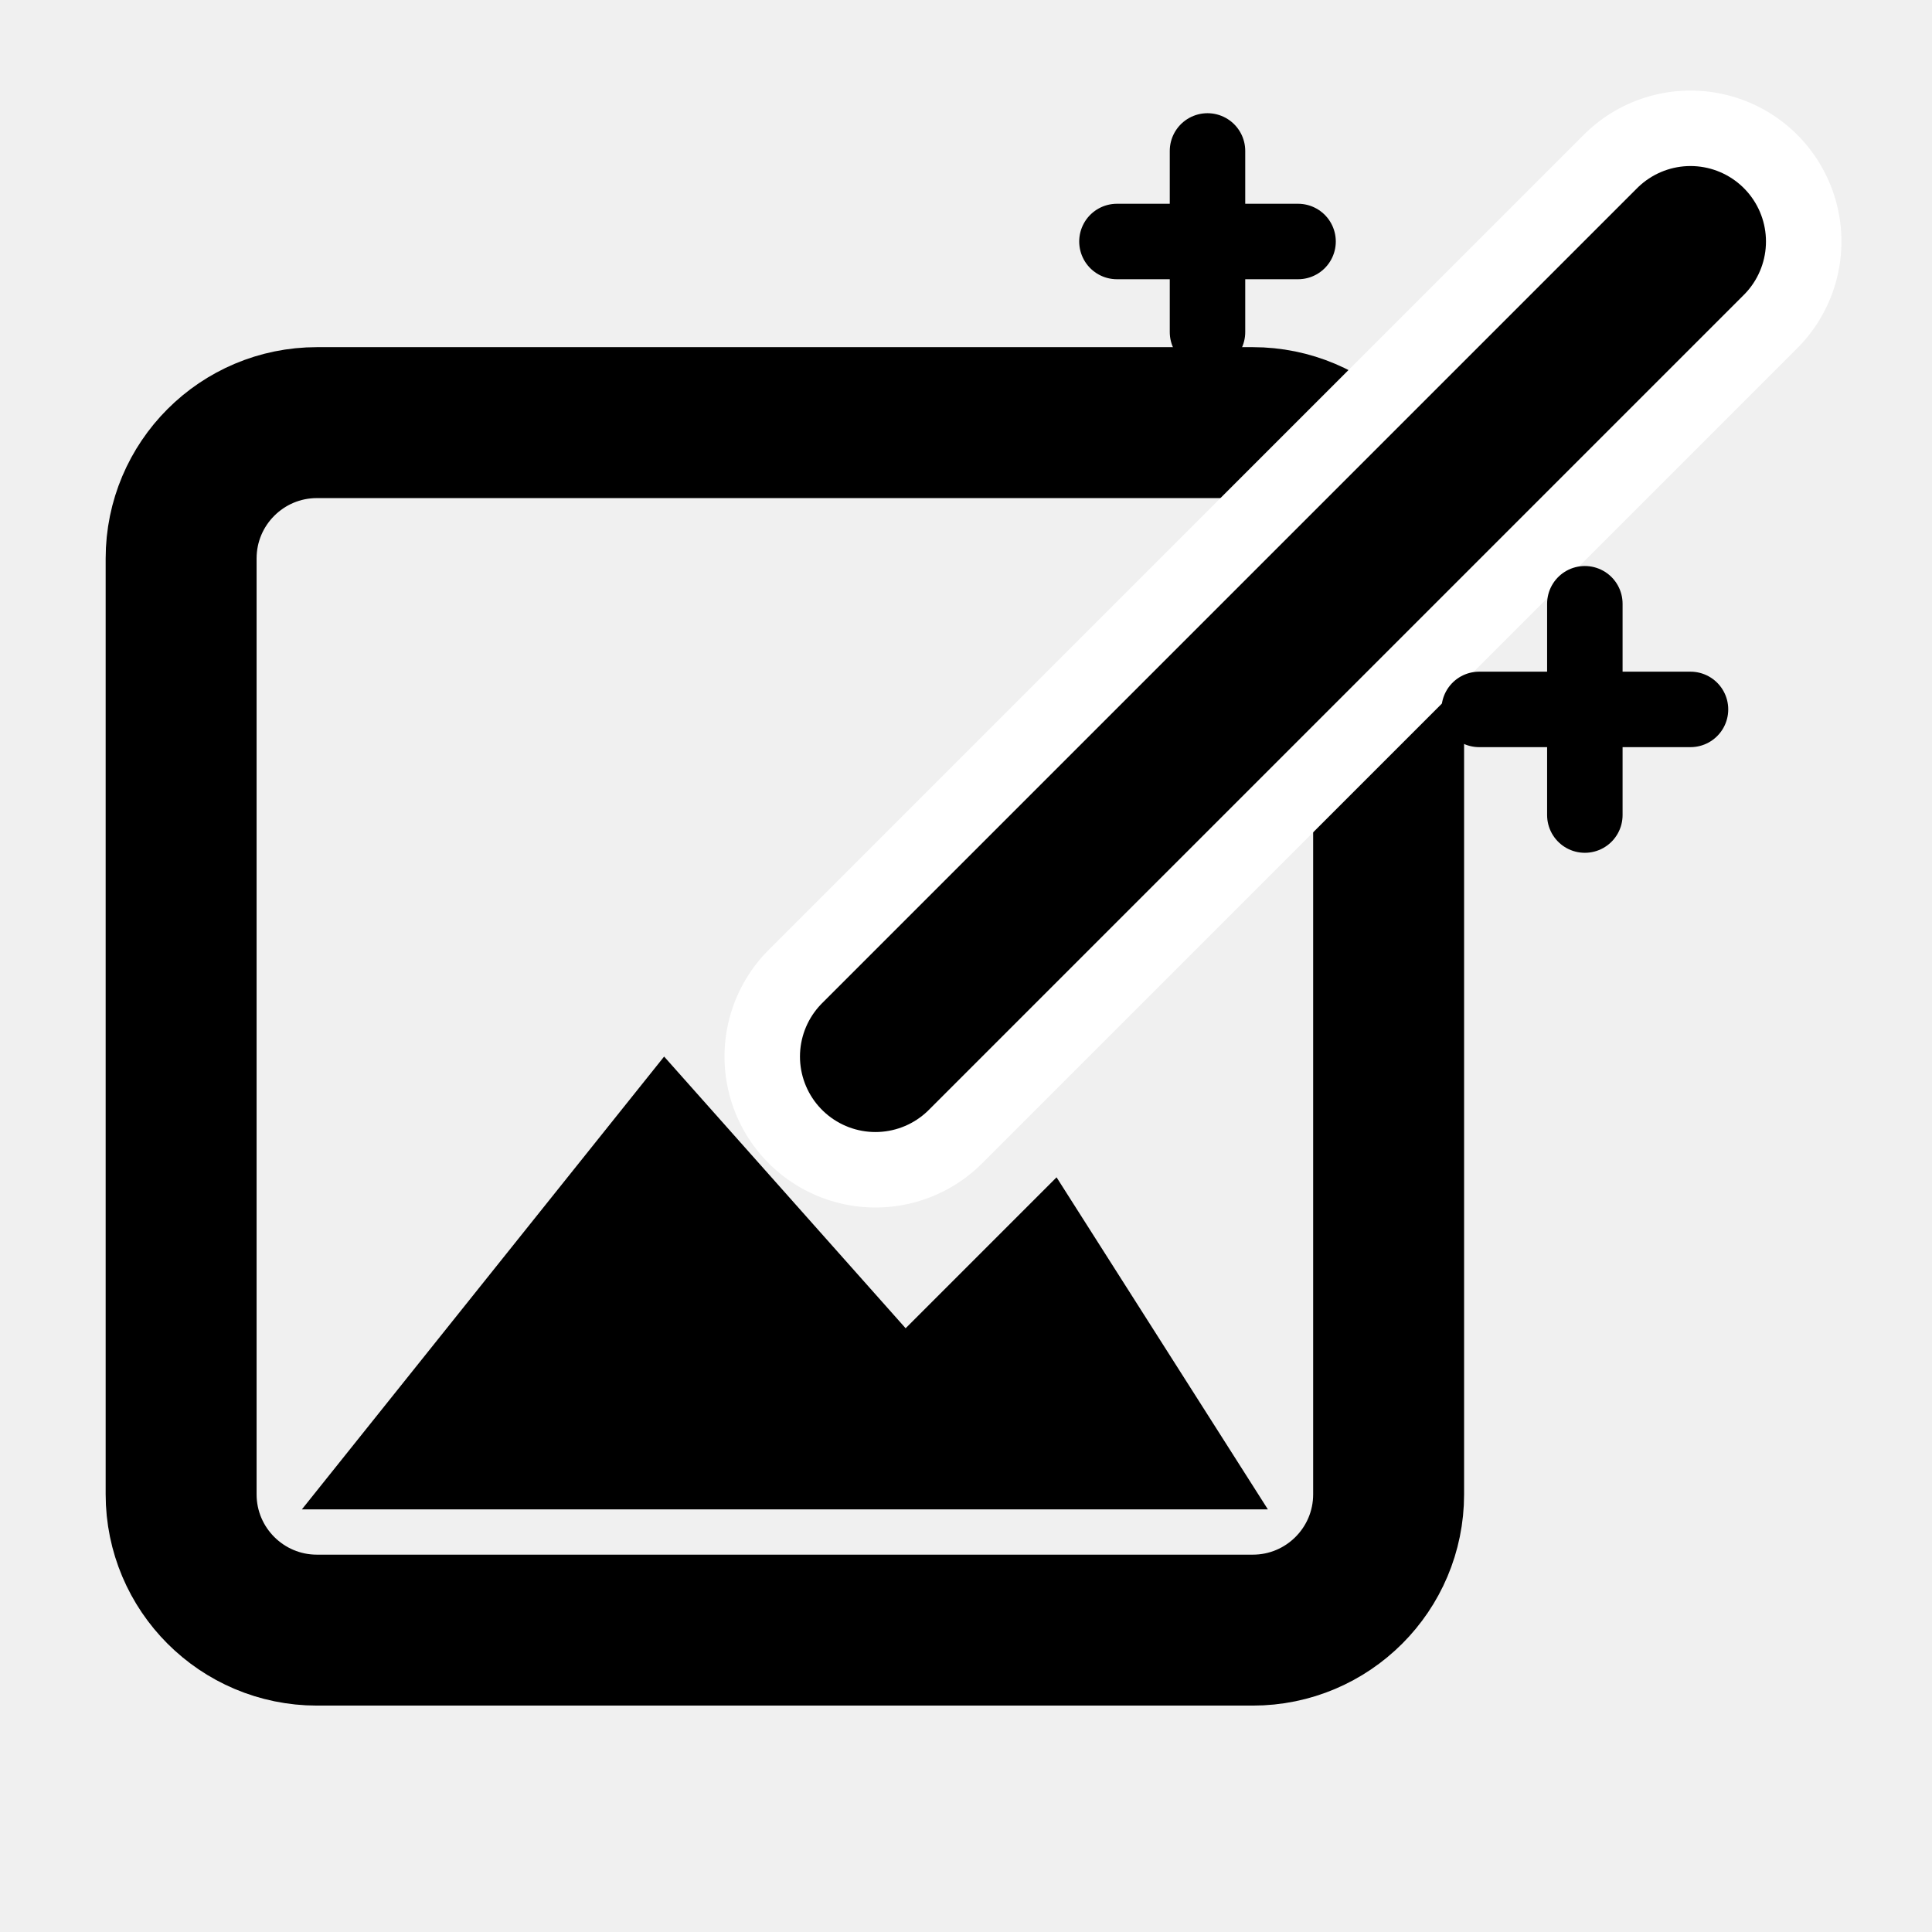
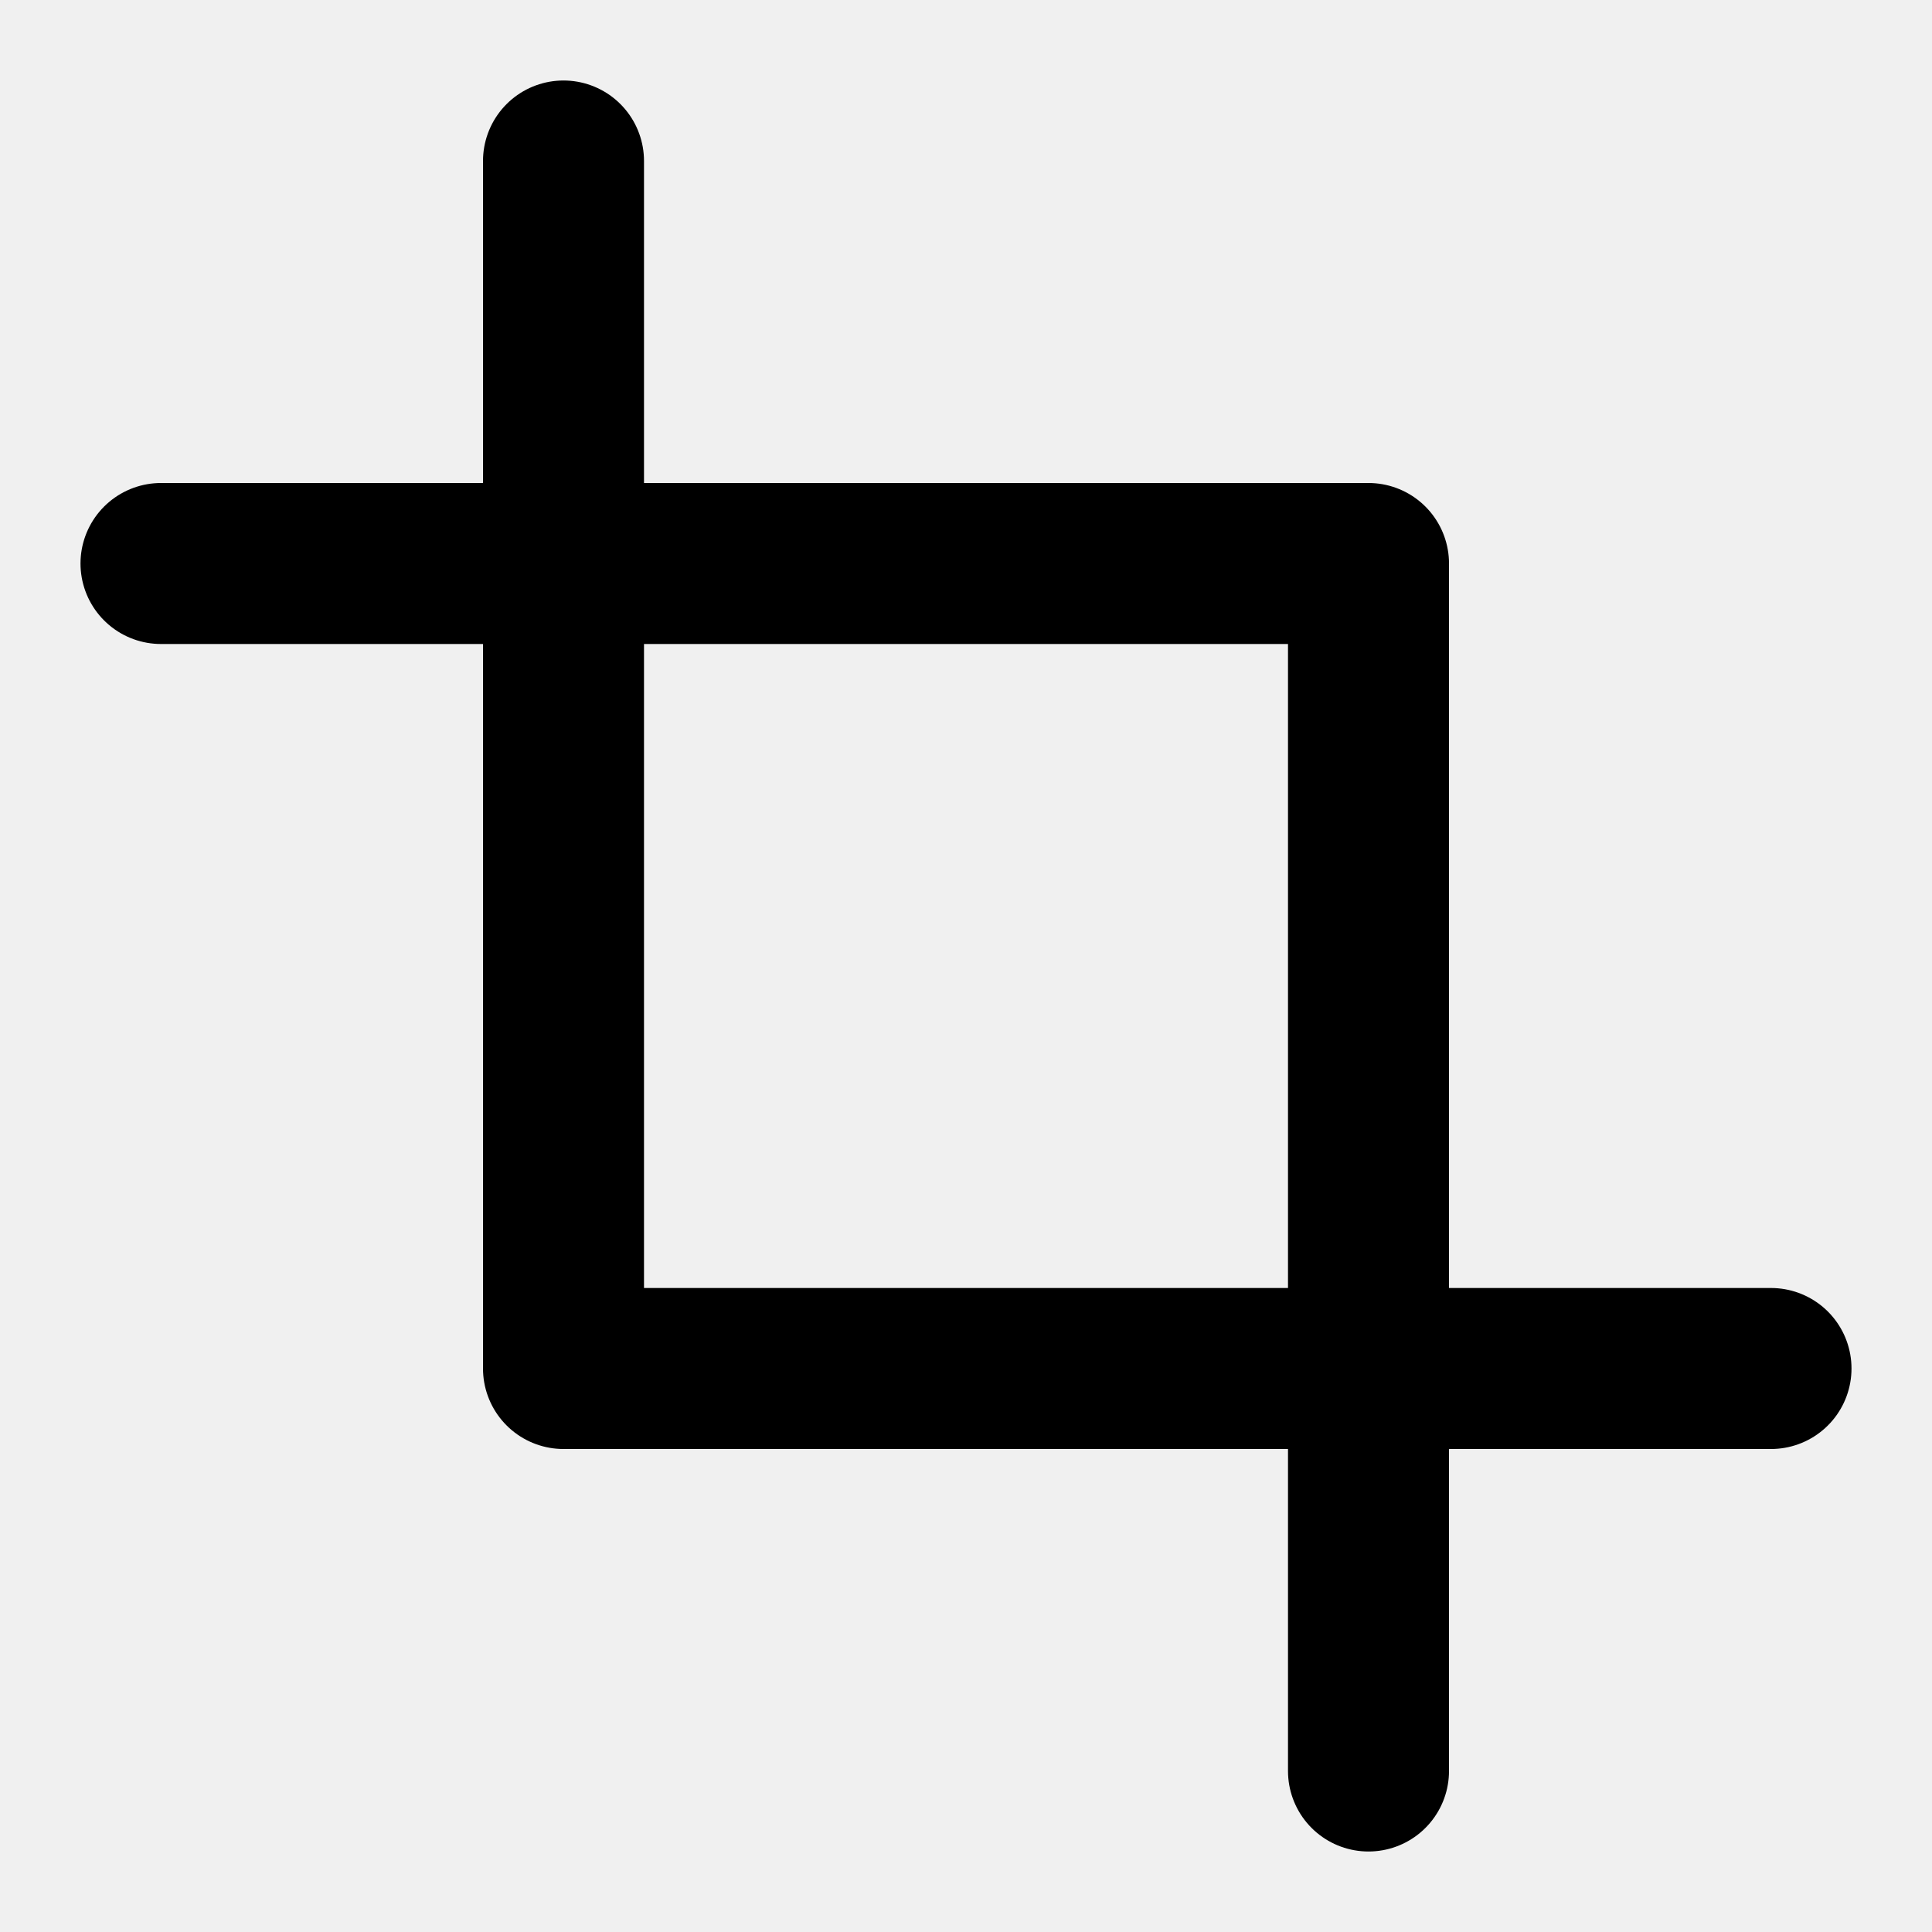
- <svg xmlns="http://www.w3.org/2000/svg" viewBox="0 0 512 512">
-   <rect x="48" y="112" width="320" height="320" rx="36" fill="none" stroke="#000000" stroke-width="40" />
-   <path d="M80 400 L176 280 L240 352 L280 312 L336 400 Z" fill="#000000" />
-   <path d="M232 280 L448 64" stroke="#FFFFFF" stroke-width="80" stroke-linecap="round" />
-   <path d="M232 280 L448 64" stroke="#000000" stroke-width="40" stroke-linecap="round" />
-   <path d="M420 160 V216 M392 188 H448 M320 40 V88 M296 64 H344" stroke="#000000" stroke-width="20" stroke-linecap="round" />
+ <svg xmlns="http://www.w3.org/2000/svg" viewBox="0 0 48 48" width="96" height="96" fill="none" stroke="#000000" stroke-width="4" stroke-linecap="round" stroke-linejoin="round">
+   <path d="M14 4 V34 H44" />
+   <path d="M4 14 H34 V44" />
</svg>
